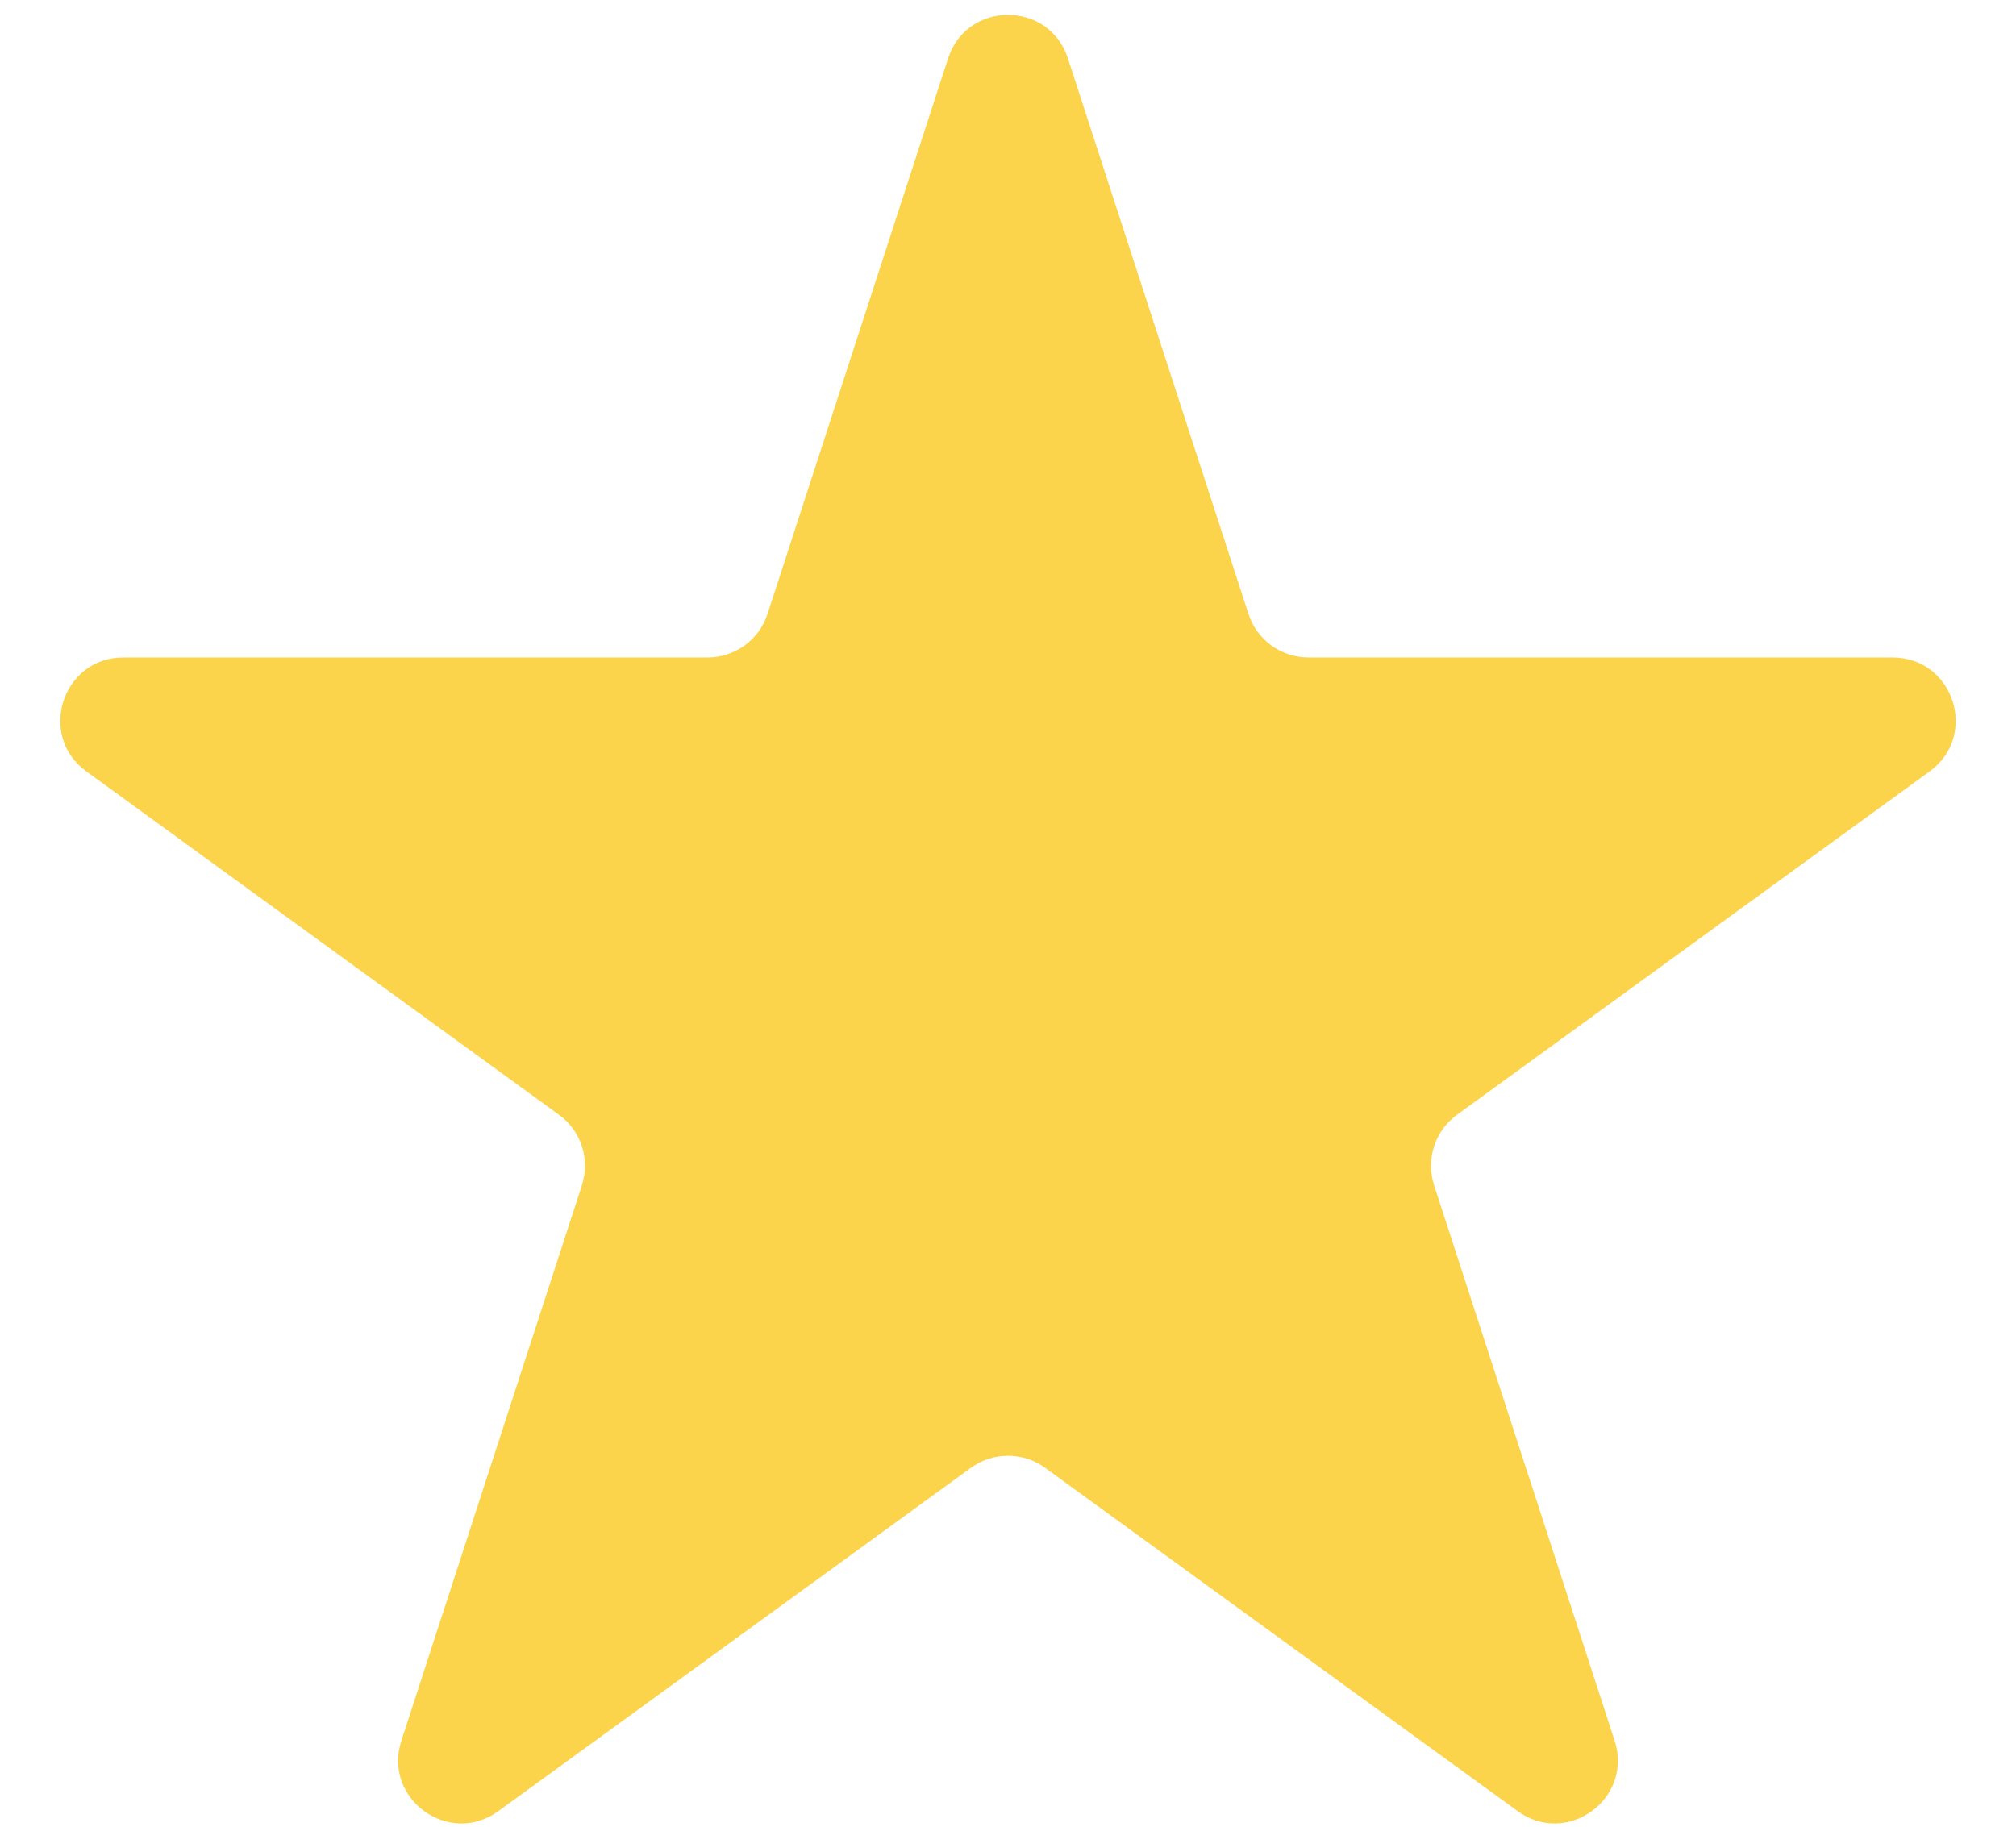
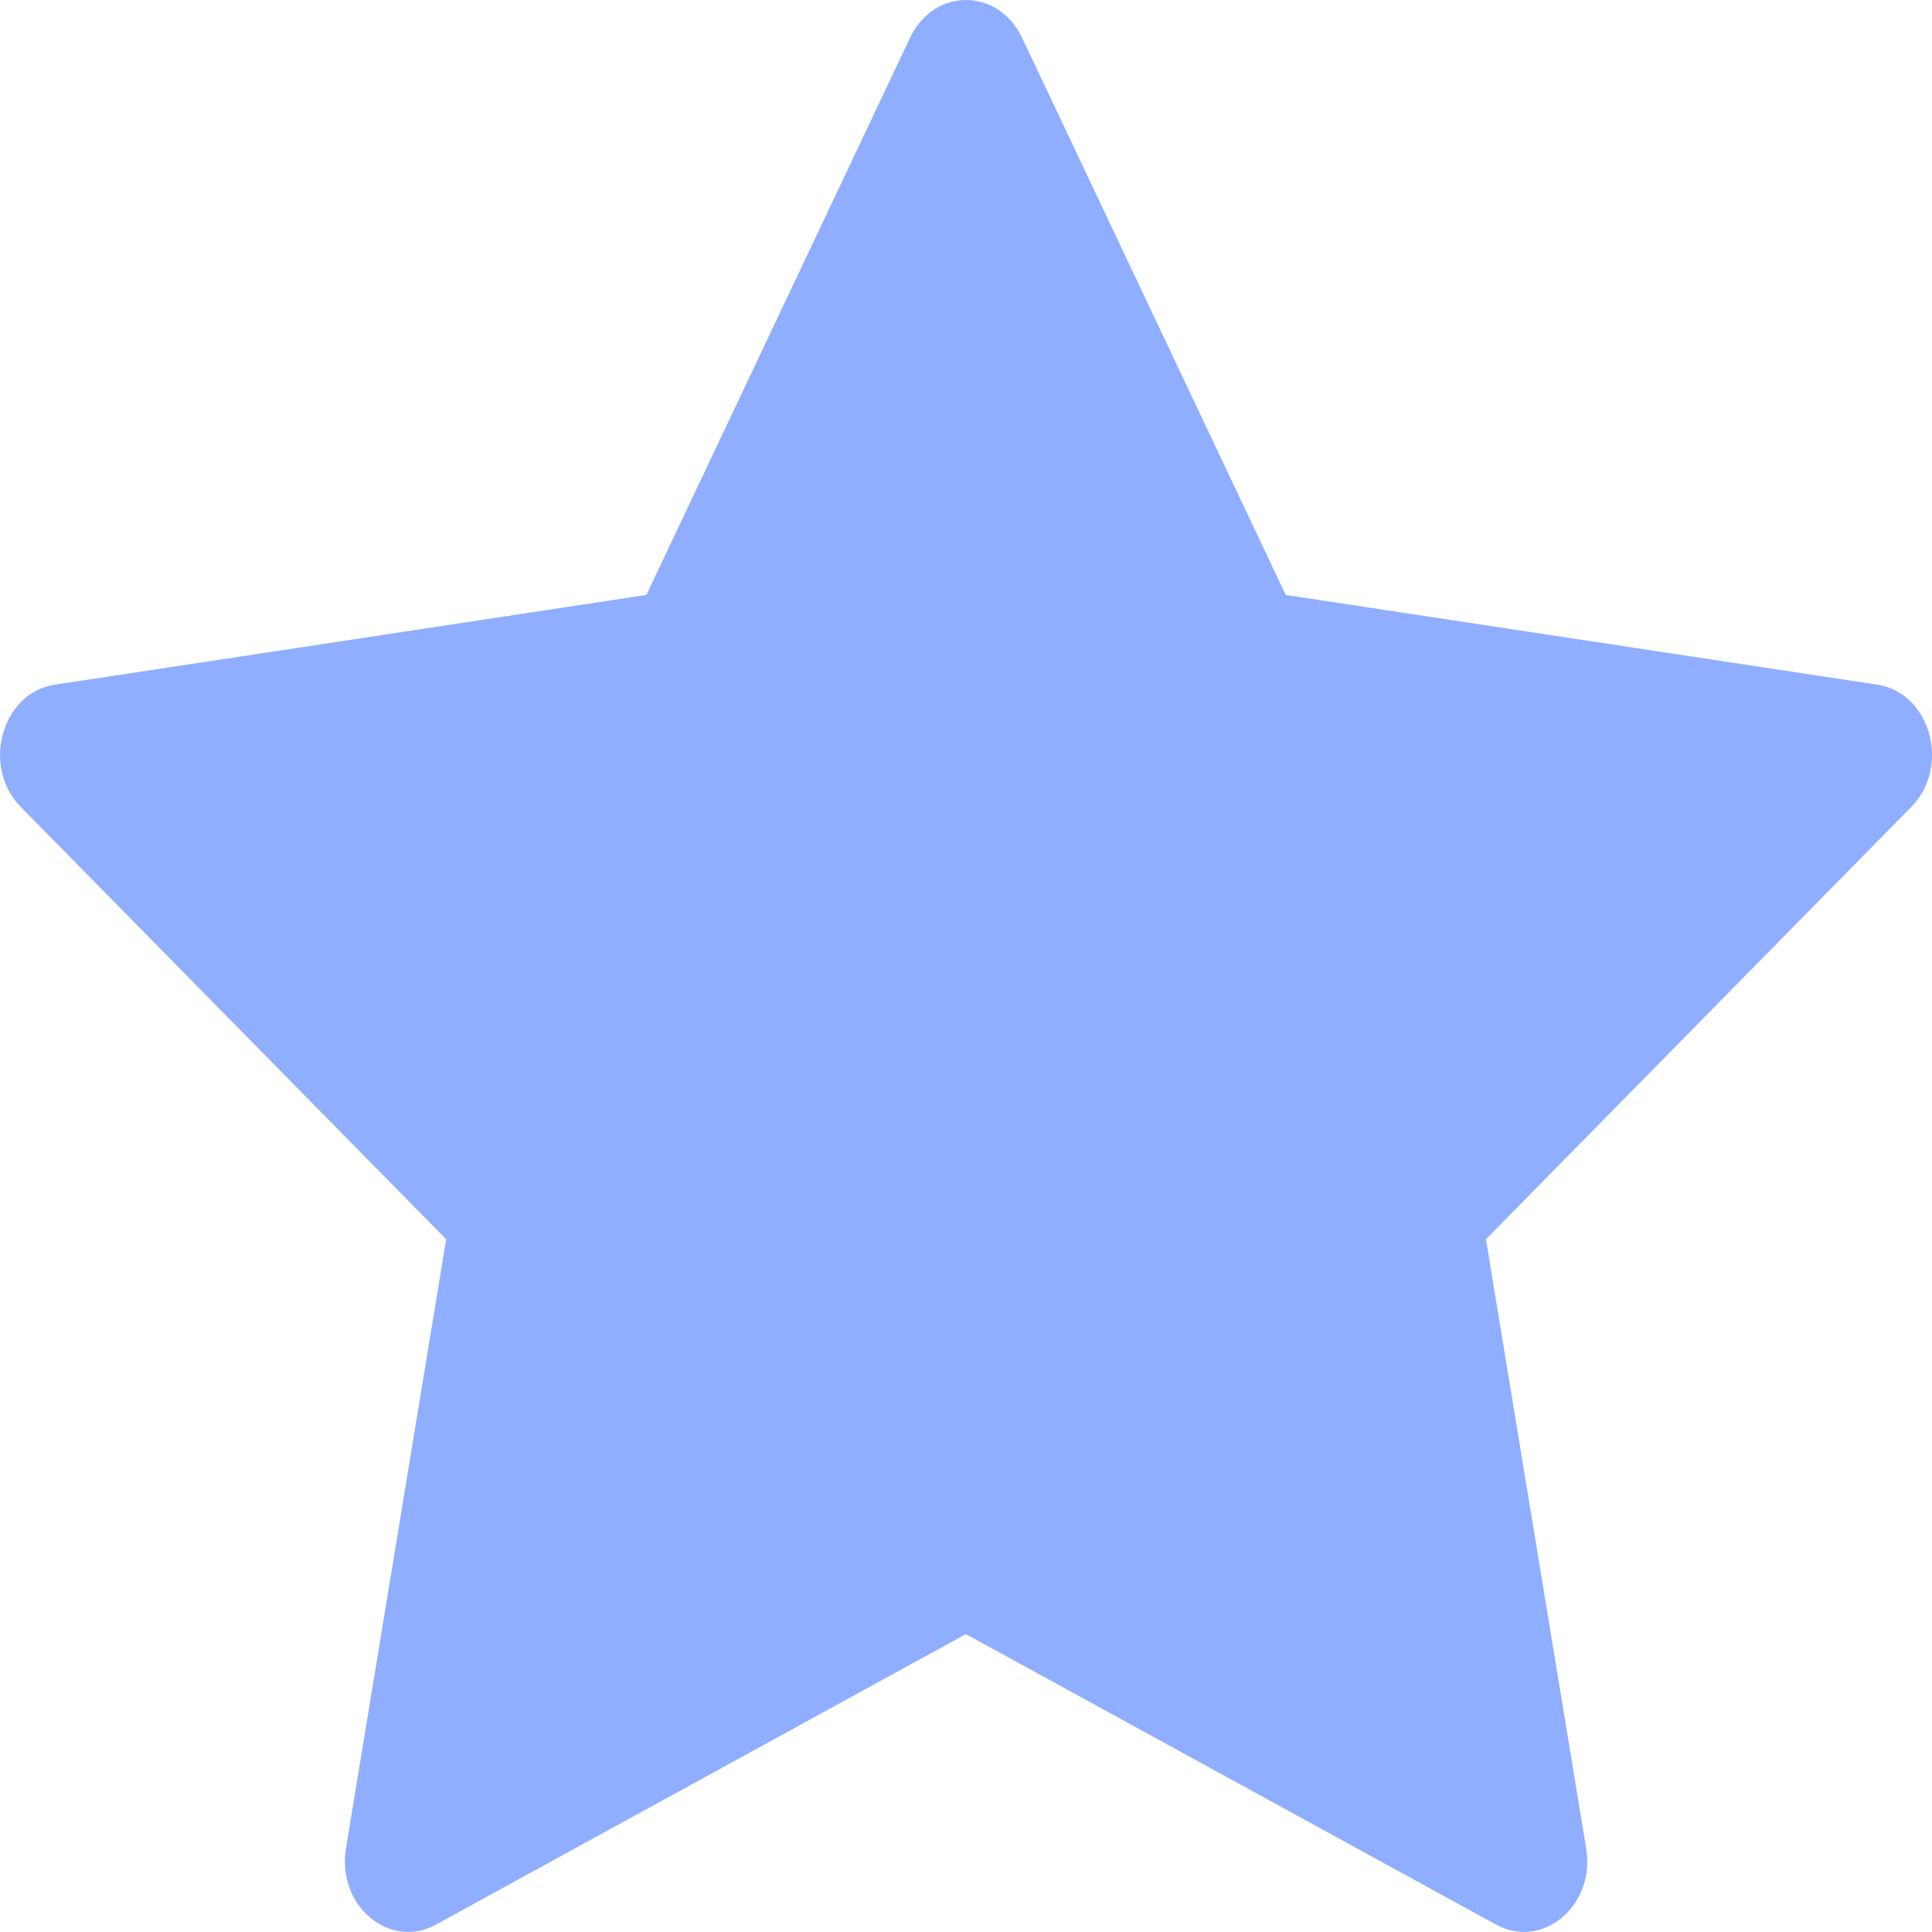
- <svg xmlns="http://www.w3.org/2000/svg" width="32" height="29" viewBox="0 0 32 29" fill="none">
-   <path d="M15.049 0.927C15.348 0.006 16.652 0.006 16.951 0.927L19.817 9.747C19.951 10.159 20.335 10.438 20.768 10.438H30.041C31.01 10.438 31.413 11.677 30.629 12.247L23.127 17.698C22.776 17.952 22.63 18.404 22.763 18.816L25.629 27.635C25.928 28.557 24.874 29.323 24.09 28.753L16.588 23.302C16.237 23.048 15.763 23.048 15.412 23.302L7.91 28.753C7.126 29.323 6.072 28.557 6.371 27.635L9.237 18.816C9.37 18.404 9.224 17.952 8.873 17.698L1.371 12.247C0.587 11.677 0.99 10.438 1.959 10.438H11.232C11.665 10.438 12.049 10.159 12.183 9.747L15.049 0.927Z" fill="#FBD44B" />
+ <svg xmlns="http://www.w3.org/2000/svg" width="16" height="16" viewBox="0 0 16 16" fill="none">
+   <path d="M3.611 15.939C3.225 16.15 2.787 15.78 2.865 15.308L3.695 10.263L0.172 6.683C-0.157 6.348 0.014 5.736 0.455 5.67L5.353 4.927L7.537 0.312C7.734 -0.104 8.267 -0.104 8.464 0.312L10.648 4.927L15.546 5.67C15.987 5.736 16.158 6.348 15.828 6.683L12.306 10.263L13.136 15.308C13.214 15.78 12.776 16.15 12.39 15.939L7.999 13.533L3.61 15.939H3.611Z" fill="#90AEFF" />
</svg>
